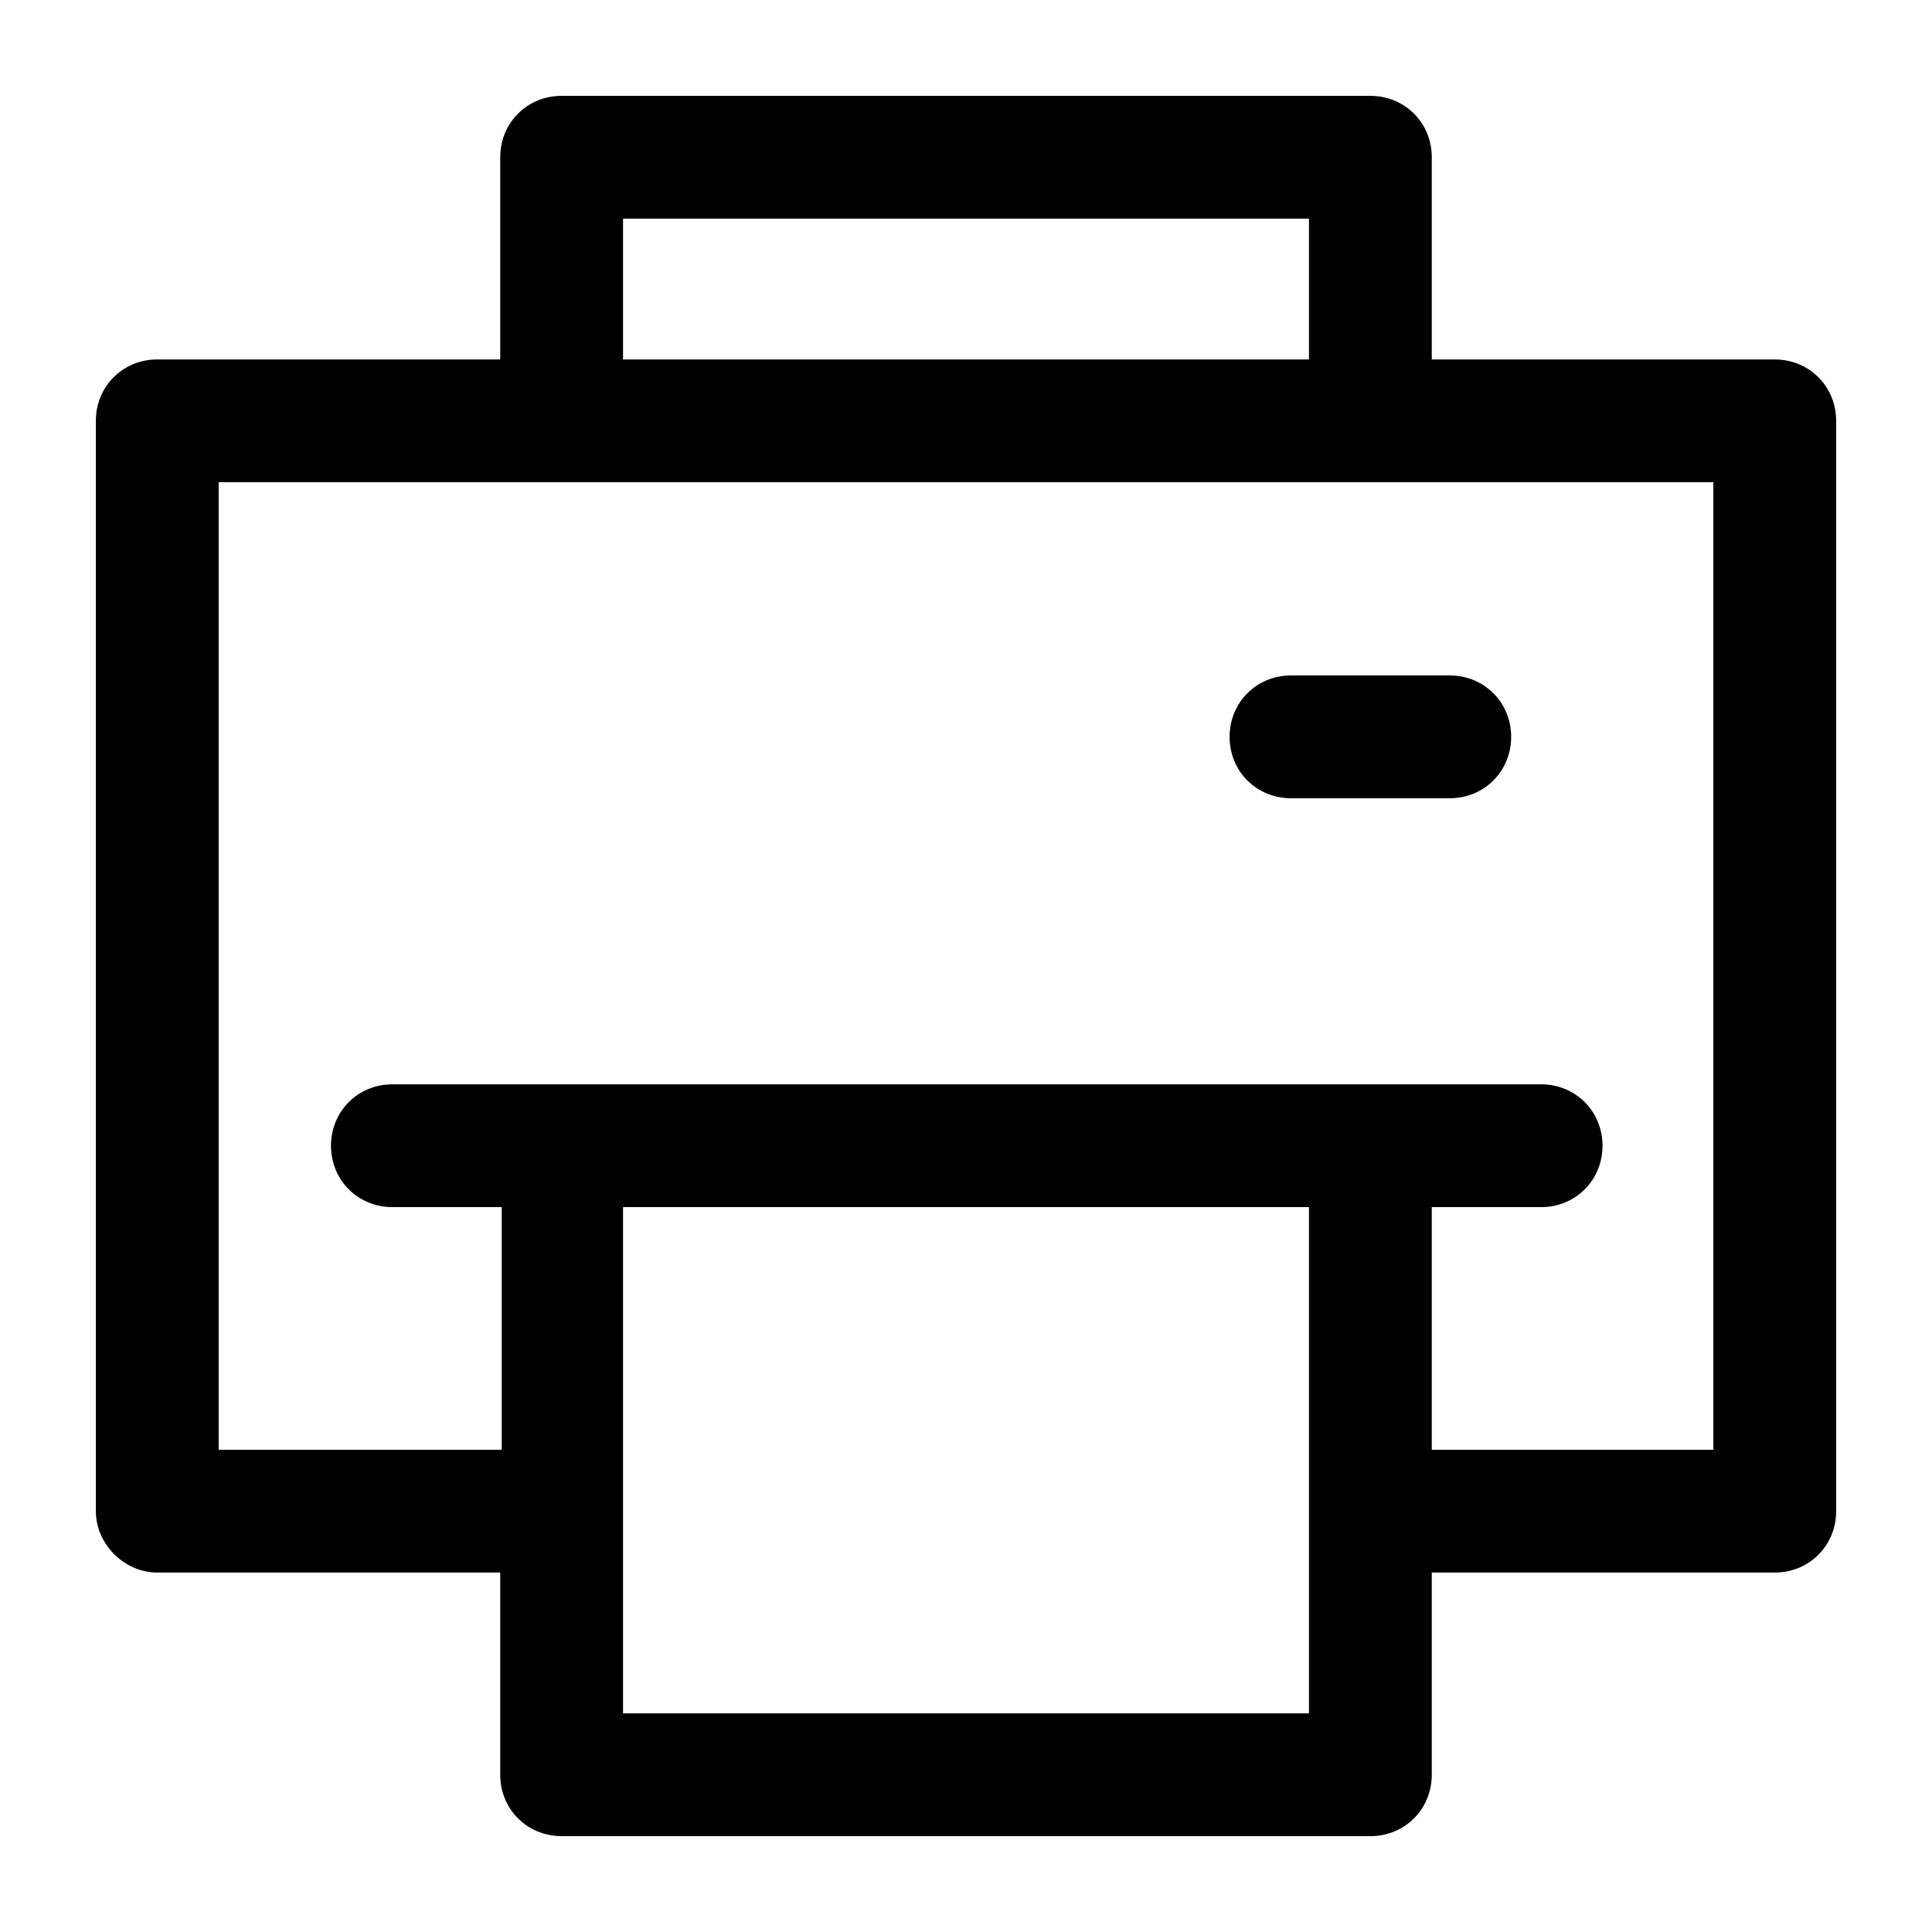
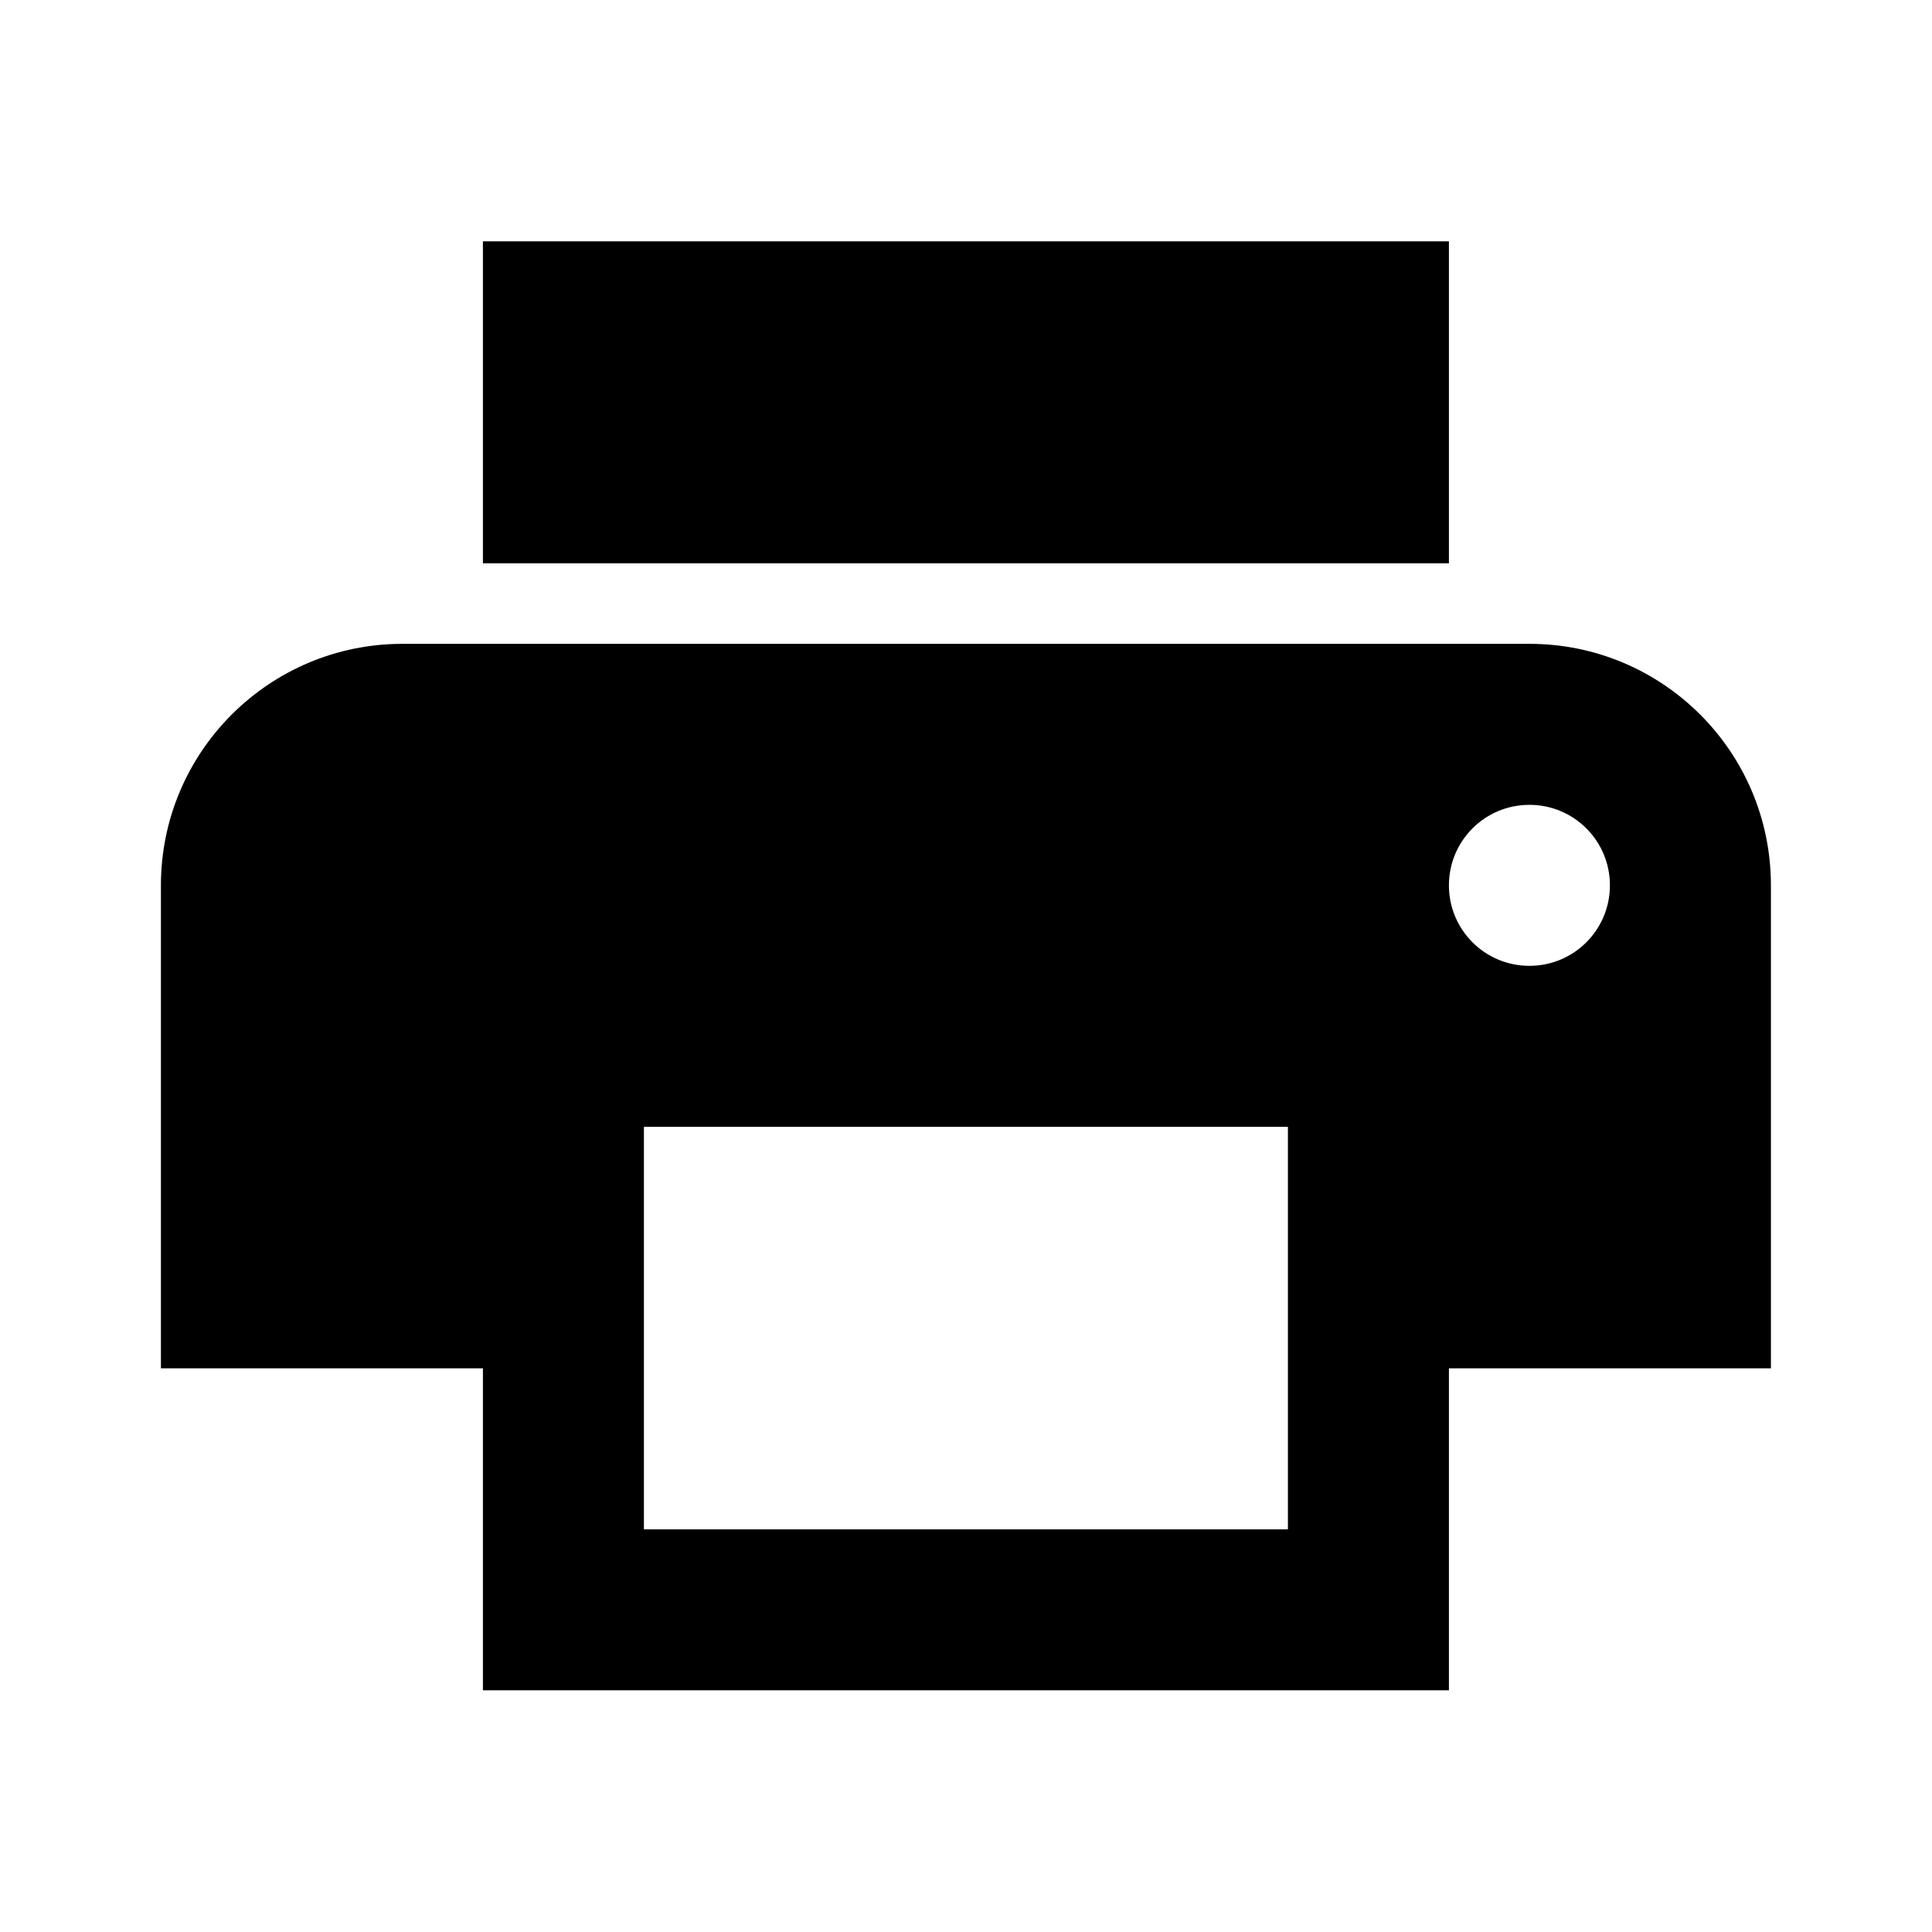
- <svg xmlns="http://www.w3.org/2000/svg" version="1.1" viewBox="0 0 129 129" enable-background="new 0 0 129 129">
-   <g>
-     <g>
-       <path d="m10.5,105h22.9v13.5c0,2.3 1.8,4.1 4.1,4.1h54c2.3,0 4.1-1.8 4.1-4.1v-13.5h22.9c2.3,0 4.1-1.8 4.1-4.1v-72.8c0-2.3-1.8-4.1-4.1-4.1h-22.9v-13.5c0-2.3-1.8-4.1-4.1-4.1h-54c-2.3,0-4.1,1.8-4.1,4.1v13.5h-22.9c-2.3,0-4.1,1.8-4.1,4.1v72.8c0,2.2 1.9,4.1 4.1,4.1zm76.9,9.4h-45.8v-33.8h45.8v33.8zm-45.8-99.8h45.8v9.4h-45.8v-9.4zm-27,17.6h22.9 54 22.9v64.6h-18.8v-16.2h7.3c2.3,0 4.1-1.8 4.1-4.1s-1.8-4.1-4.1-4.1h-11.4-54-11.3c-2.3,0-4.1,1.8-4.1,4.1s1.8,4.1 4.1,4.1h7.3v16.2h-18.9v-64.6z" />
-       <path d="m86.2,53.3h10.6c2.3,0 4.1-1.8 4.1-4.1s-1.8-4.1-4.1-4.1h-10.6c-2.3,0-4.1,1.8-4.1,4.1s1.8,4.1 4.1,4.1z" />
-     </g>
-   </g>
+ <svg xmlns="http://www.w3.org/2000/svg" version="1.1" baseProfile="full" width="24" height="24" viewBox="0 0 24.00 24.00" enable-background="new 0 0 24.00 24.00" xml:space="preserve">
+   <path fill="#000000" fill-opacity="1" stroke-width="0.2" stroke-linejoin="round" d="M 17.999,2.998L 5.999,2.998L 5.999,6.998L 17.999,6.998M 18.999,11.998C 18.446,11.998 17.999,11.551 17.999,10.998C 17.999,10.445 18.446,9.998 18.999,9.998C 19.552,9.998 19.999,10.445 19.999,10.998C 19.999,11.551 19.552,11.998 18.999,11.998 Z M 15.999,18.998L 7.999,18.998L 7.999,13.998L 15.999,13.998M 18.999,7.998L 4.999,7.998C 3.343,7.998 1.999,9.342 1.999,10.998L 1.999,16.998L 5.999,16.998L 5.999,20.998L 17.999,20.998L 17.999,16.998L 21.999,16.998L 21.999,10.998C 21.999,9.341 20.656,7.998 18.999,7.998 Z " />
</svg>
